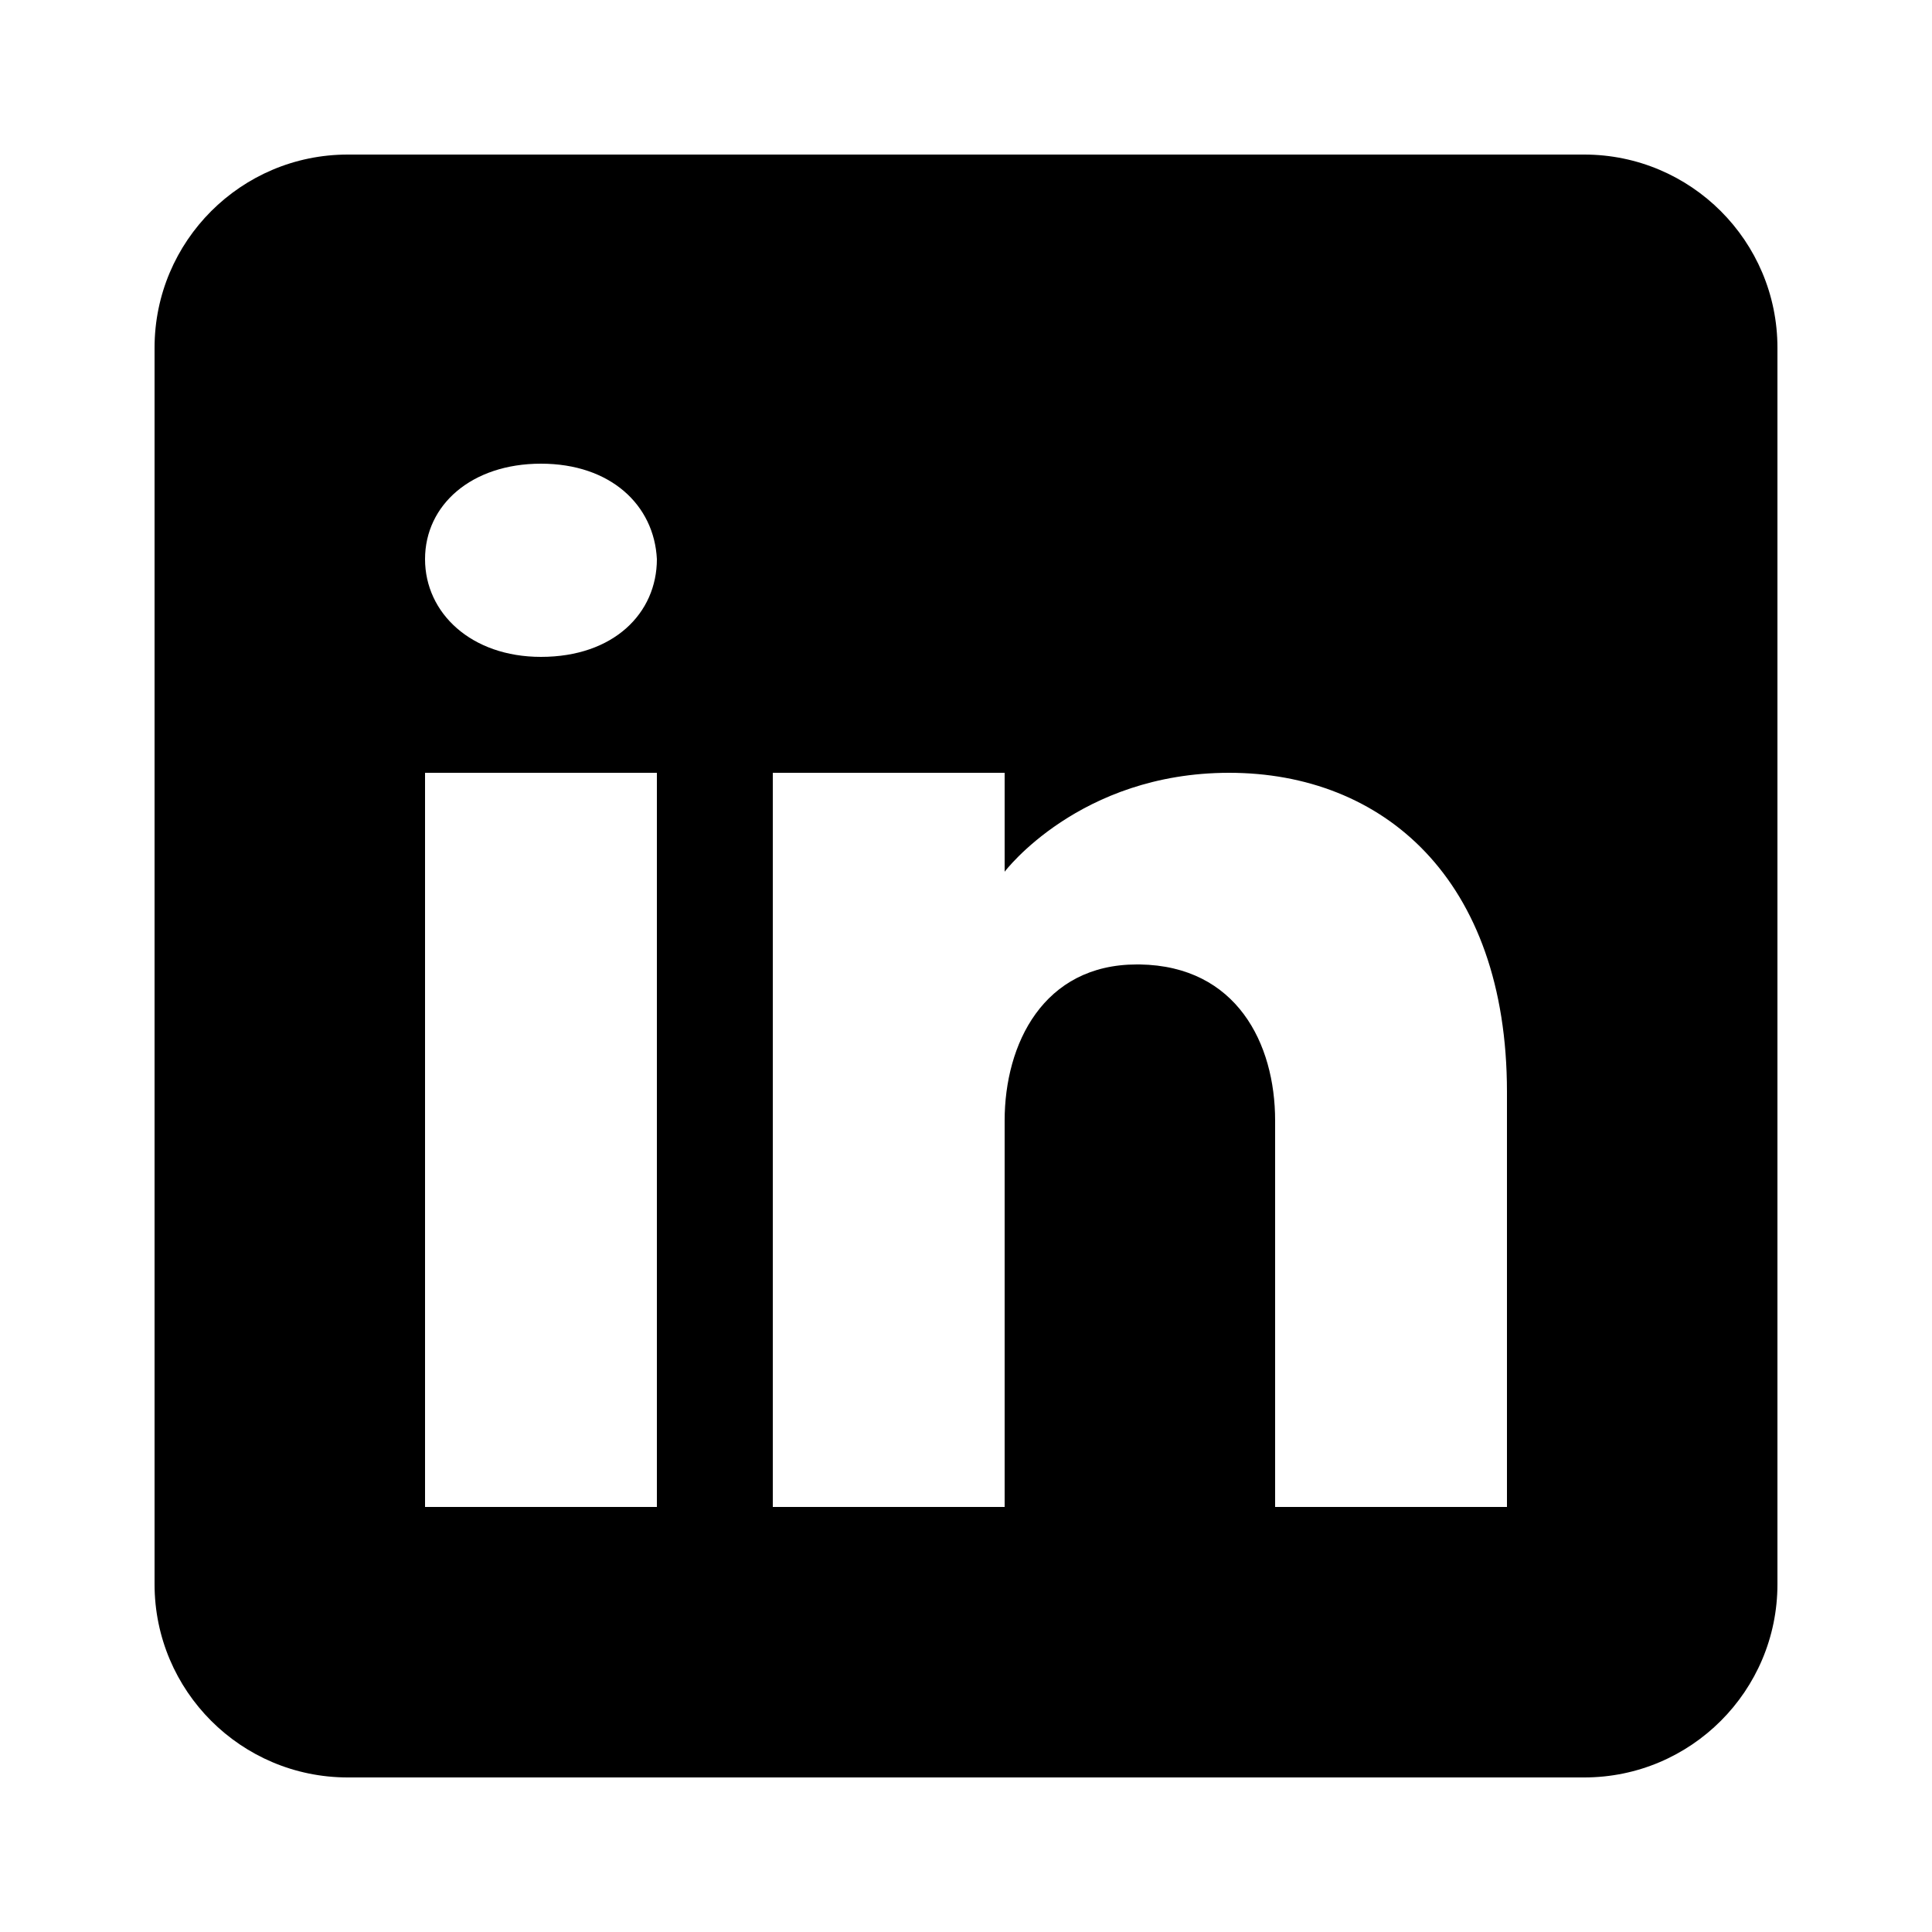
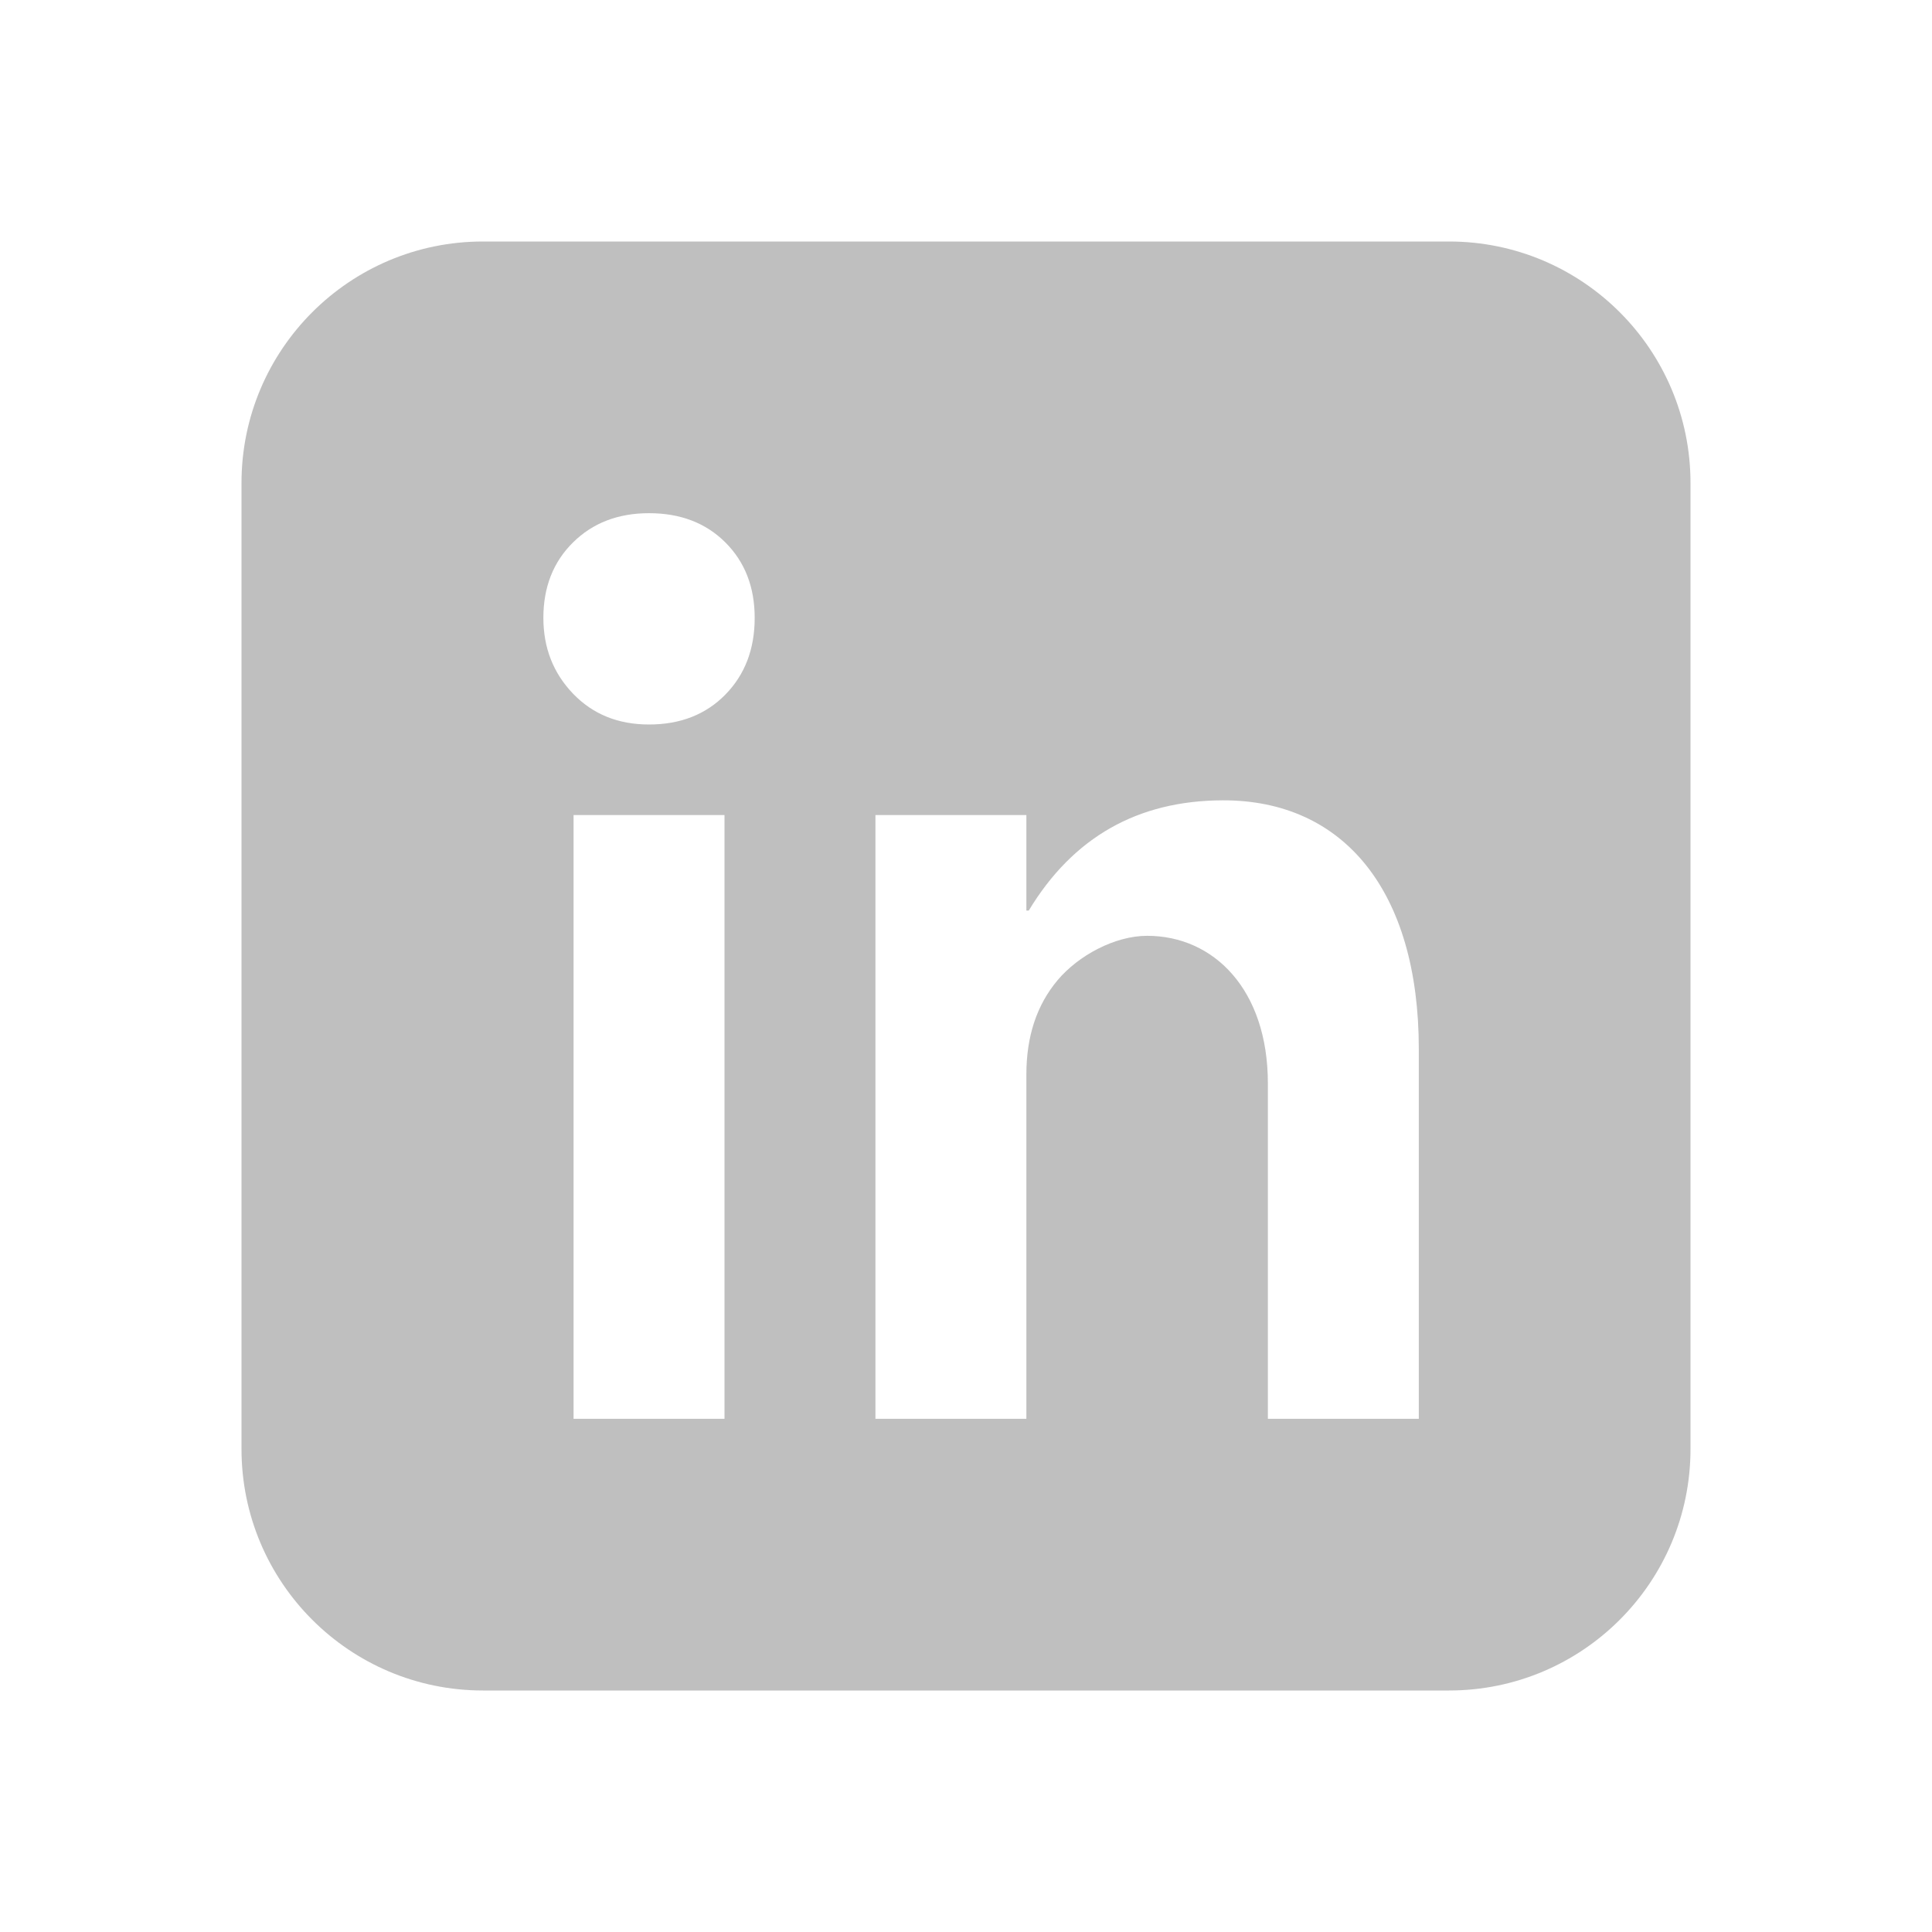
- <svg xmlns="http://www.w3.org/2000/svg" viewBox="0 0 50 50" width="500px" height="500px">
-   <path d="M41,4H9C6.24,4,4,6.24,4,9v32c0,2.76,2.24,5,5,5h32c2.76,0,5-2.24,5-5V9C46,6.24,43.76,4,41,4z M17,20v19h-6V20H17z M11,14.47c0-1.4,1.2-2.47,3-2.47s2.93,1.07,3,2.47c0,1.4-1.12,2.53-3,2.53C12.2,17,11,15.87,11,14.47z M39,39h-6c0,0,0-9.26,0-10 c0-2-1-4-3.5-4.04h-0.08C27,24.96,26,27.02,26,29c0,0.91,0,10,0,10h-6V20h6v2.56c0,0,1.93-2.56,5.81-2.56 c3.97,0,7.19,2.73,7.19,8.26V39z" />
+ <svg xmlns="http://www.w3.org/2000/svg" viewBox="0,0,256,256" width="512px" height="512px" fill-rule="nonzero">
+   <g fill-opacity="0.502" fill="#808080" fill-rule="nonzero" stroke="none" stroke-width="1" stroke-linecap="butt" stroke-linejoin="miter" stroke-miterlimit="10" stroke-dasharray="" stroke-dashoffset="0" font-family="none" font-weight="none" font-size="none" text-anchor="none" style="mix-blend-mode: normal">
+     <g transform="scale(4,4)">
+       <path d="M48,8h-32c-4.418,0 -8,3.582 -8,8v32c0,4.418 3.582,8 8,8h32c4.418,0 8,-3.582 8,-8v-32c0,-4.418 -3.582,-8 -8,-8zM24,47h-5v-20h5zM24.029,23.009c-0.647,0.66 -1.491,0.991 -2.529,0.991c-1.026,0 -1.865,-0.341 -2.519,-1.023c-0.654,-0.682 -0.981,-1.519 -0.981,-2.509c0,-1.02 0.327,-1.852 0.981,-2.498c0.654,-0.647 1.493,-0.97 2.519,-0.97c1.038,0 1.882,0.323 2.529,0.969c0.647,0.646 0.971,1.479 0.971,2.499c0,1.034 -0.324,1.881 -0.971,2.541zM47,47h-5v-11.113c0,-3.099 -1.786,-4.887 -4,-4.887c-1.067,0 -2.274,0.648 -2.965,1.469c-0.691,0.821 -1.035,1.862 -1.035,3.125v11.406h-5v-20h5v3.164h0.078c1.472,-2.435 3.613,-3.644 6.426,-3.652c3.996,-0.012 6.496,2.988 6.496,8.242z" />
+     </g>
+   </g>
</svg>
